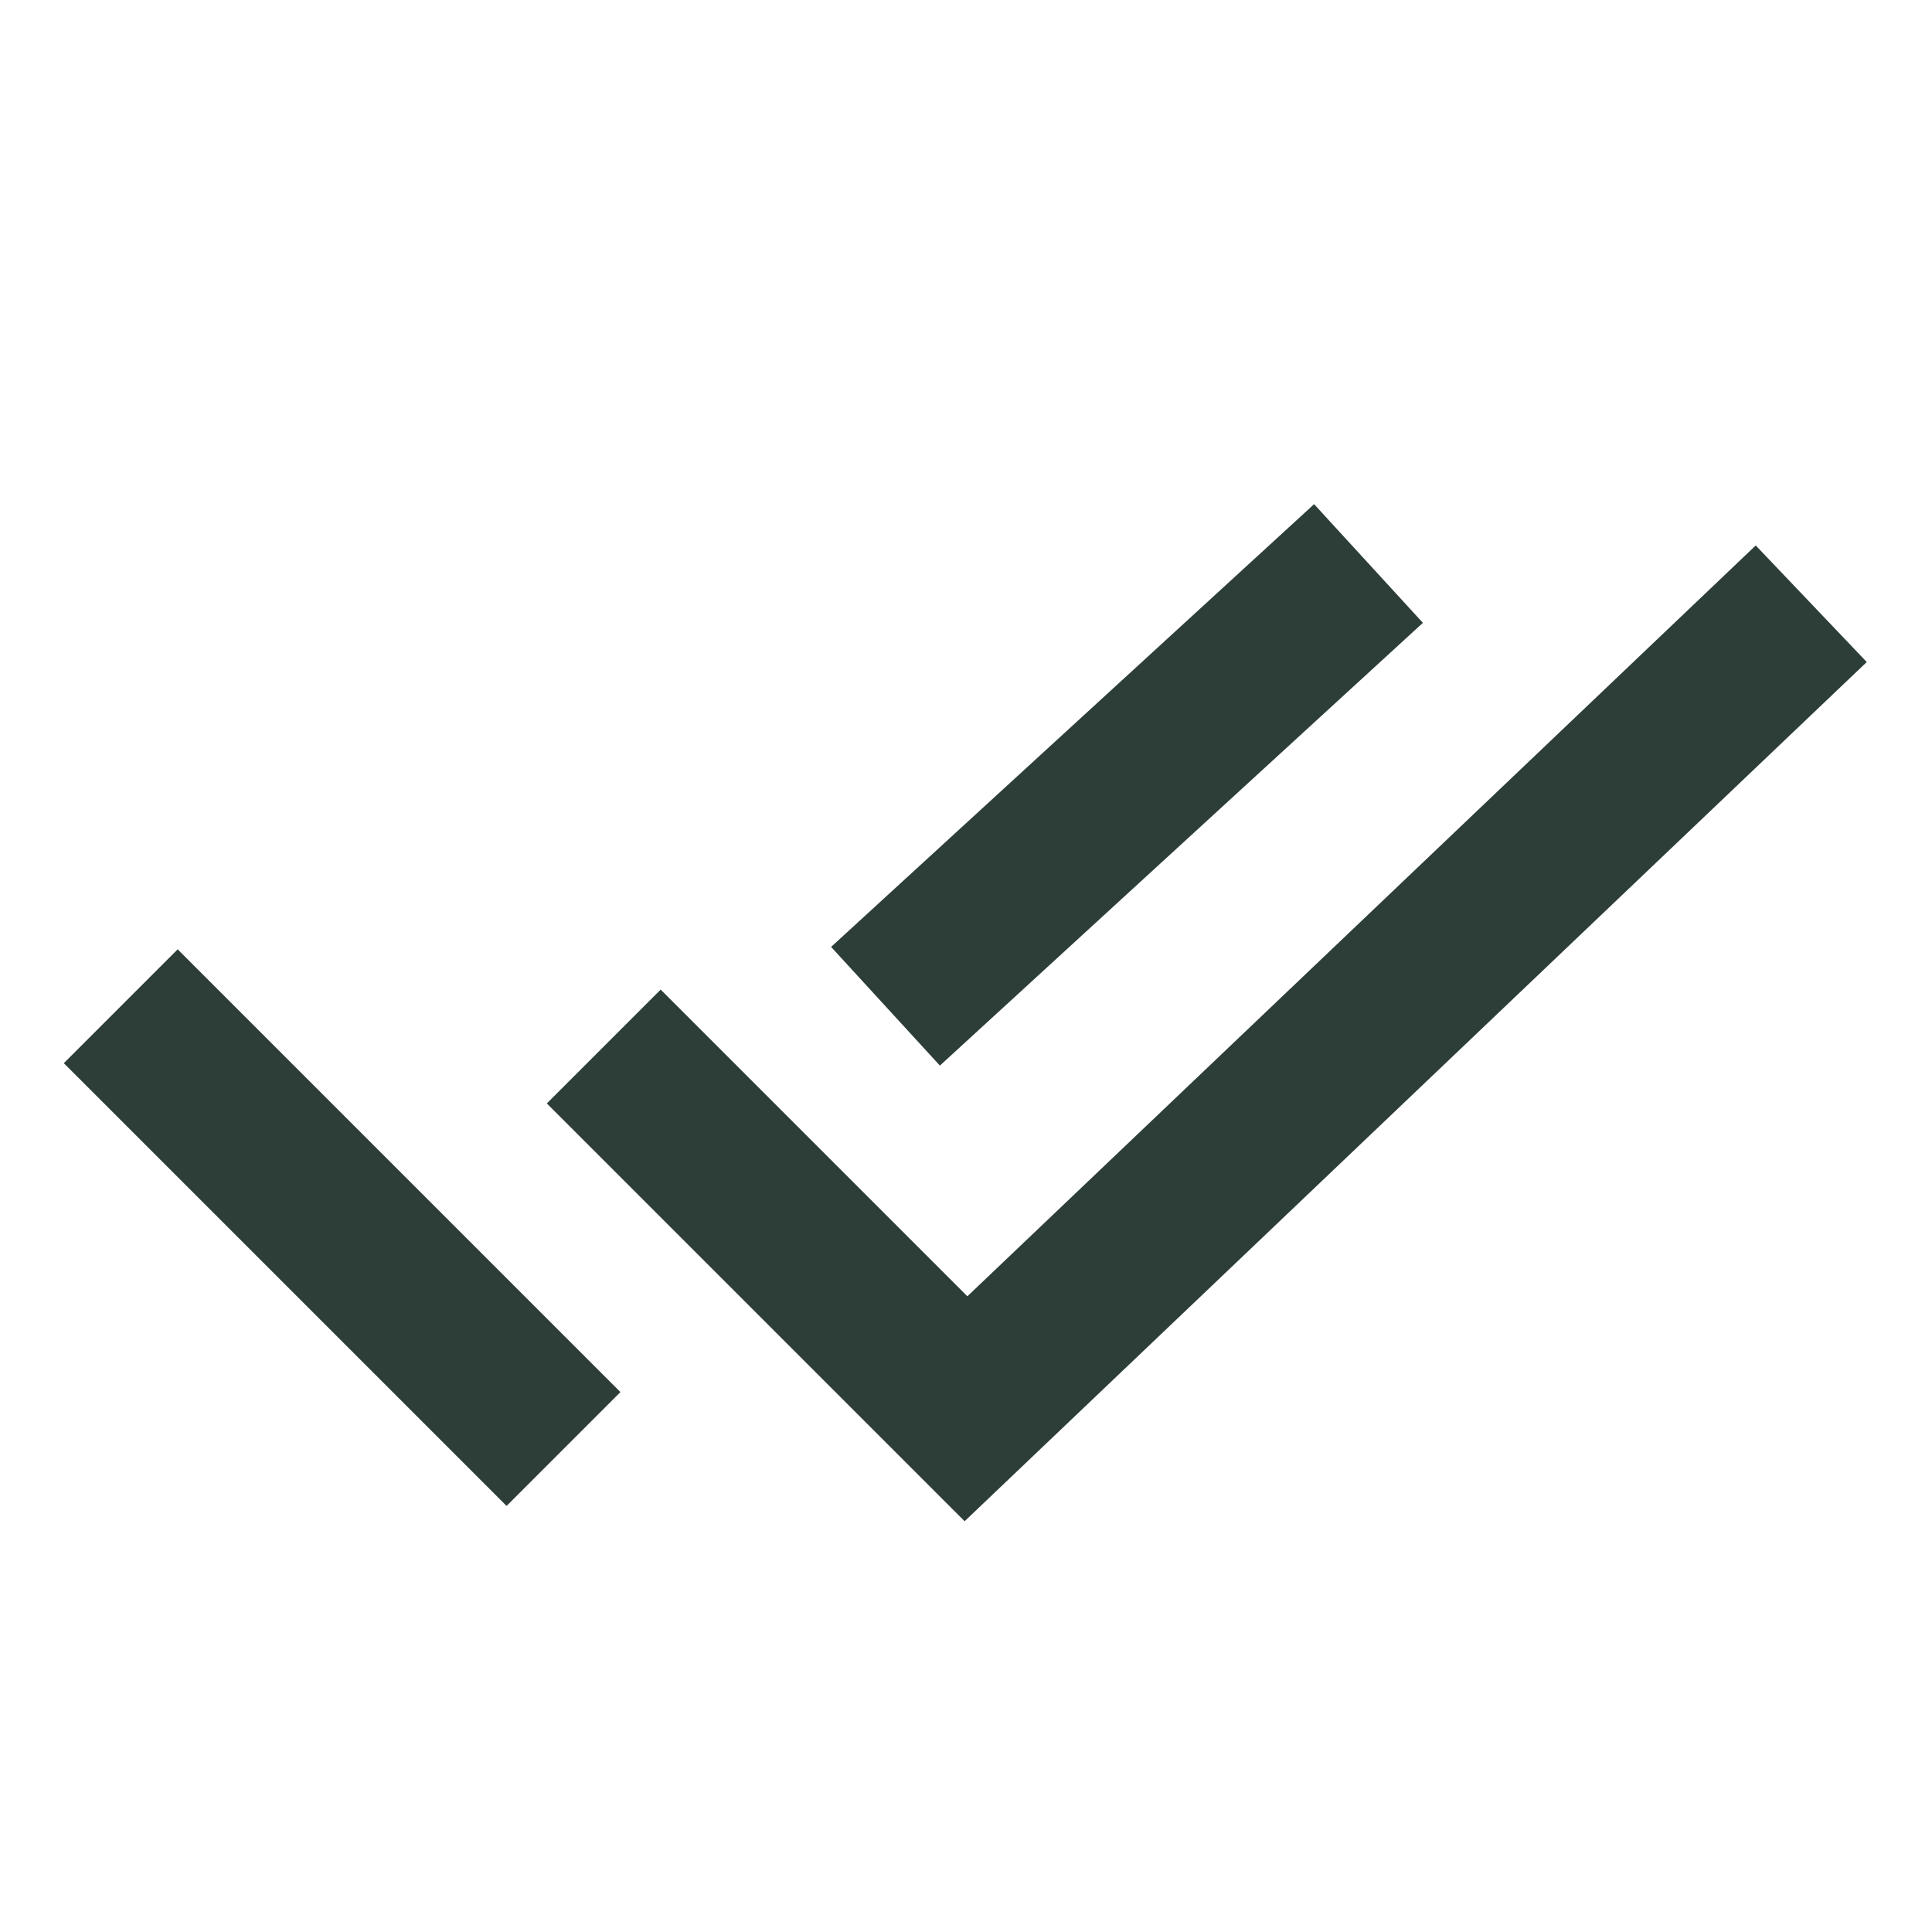
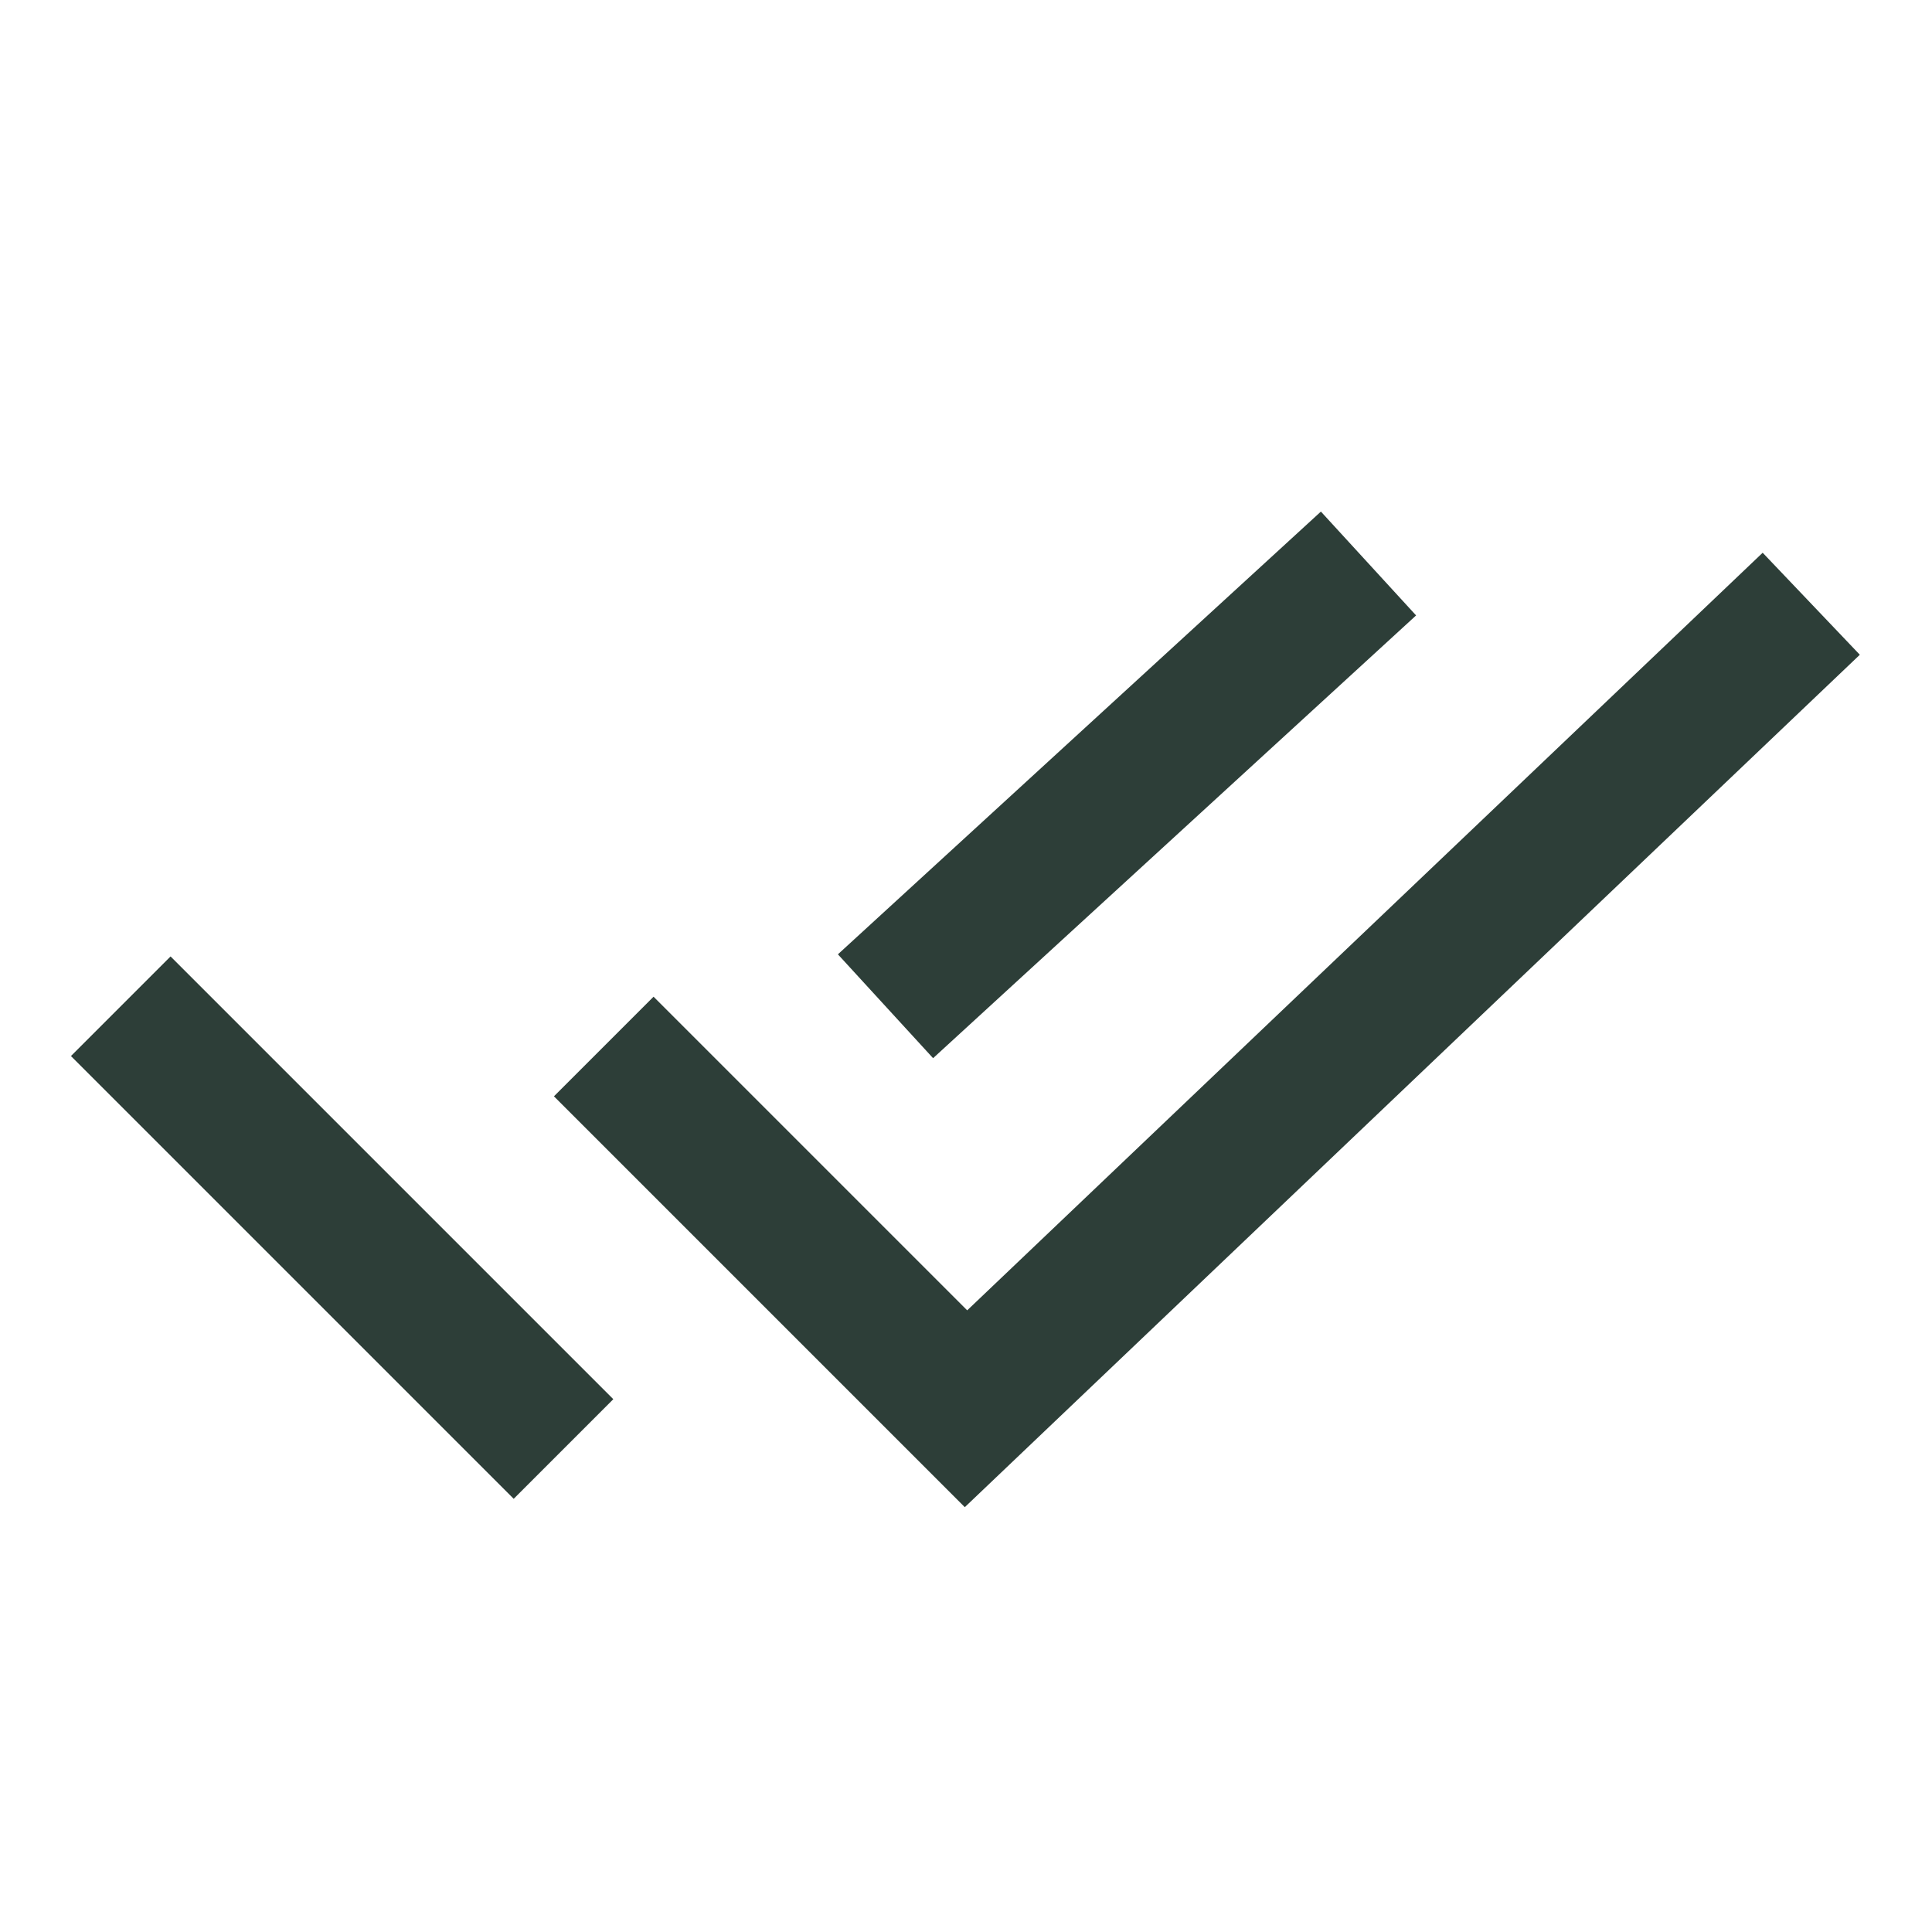
<svg xmlns="http://www.w3.org/2000/svg" width="24" height="24" viewBox="0 0 24 24" fill="none">
-   <path d="M7.5 13L12 17.5L22.5 7.5" stroke="#2D3E38" stroke-width="2" />
-   <path d="M11 12.5L17 7M1.5 12.5L7 18" stroke="#2D3E38" stroke-width="2" />
+   <path d="M7.5 13L12 17.5L22.5 7.5" stroke="#2D3E38" stroke-width="1.75" />
+   <path d="M11 12.5L17 7M1.5 12.5L7 18" stroke="#2D3E38" stroke-width="1.75" />
</svg>
